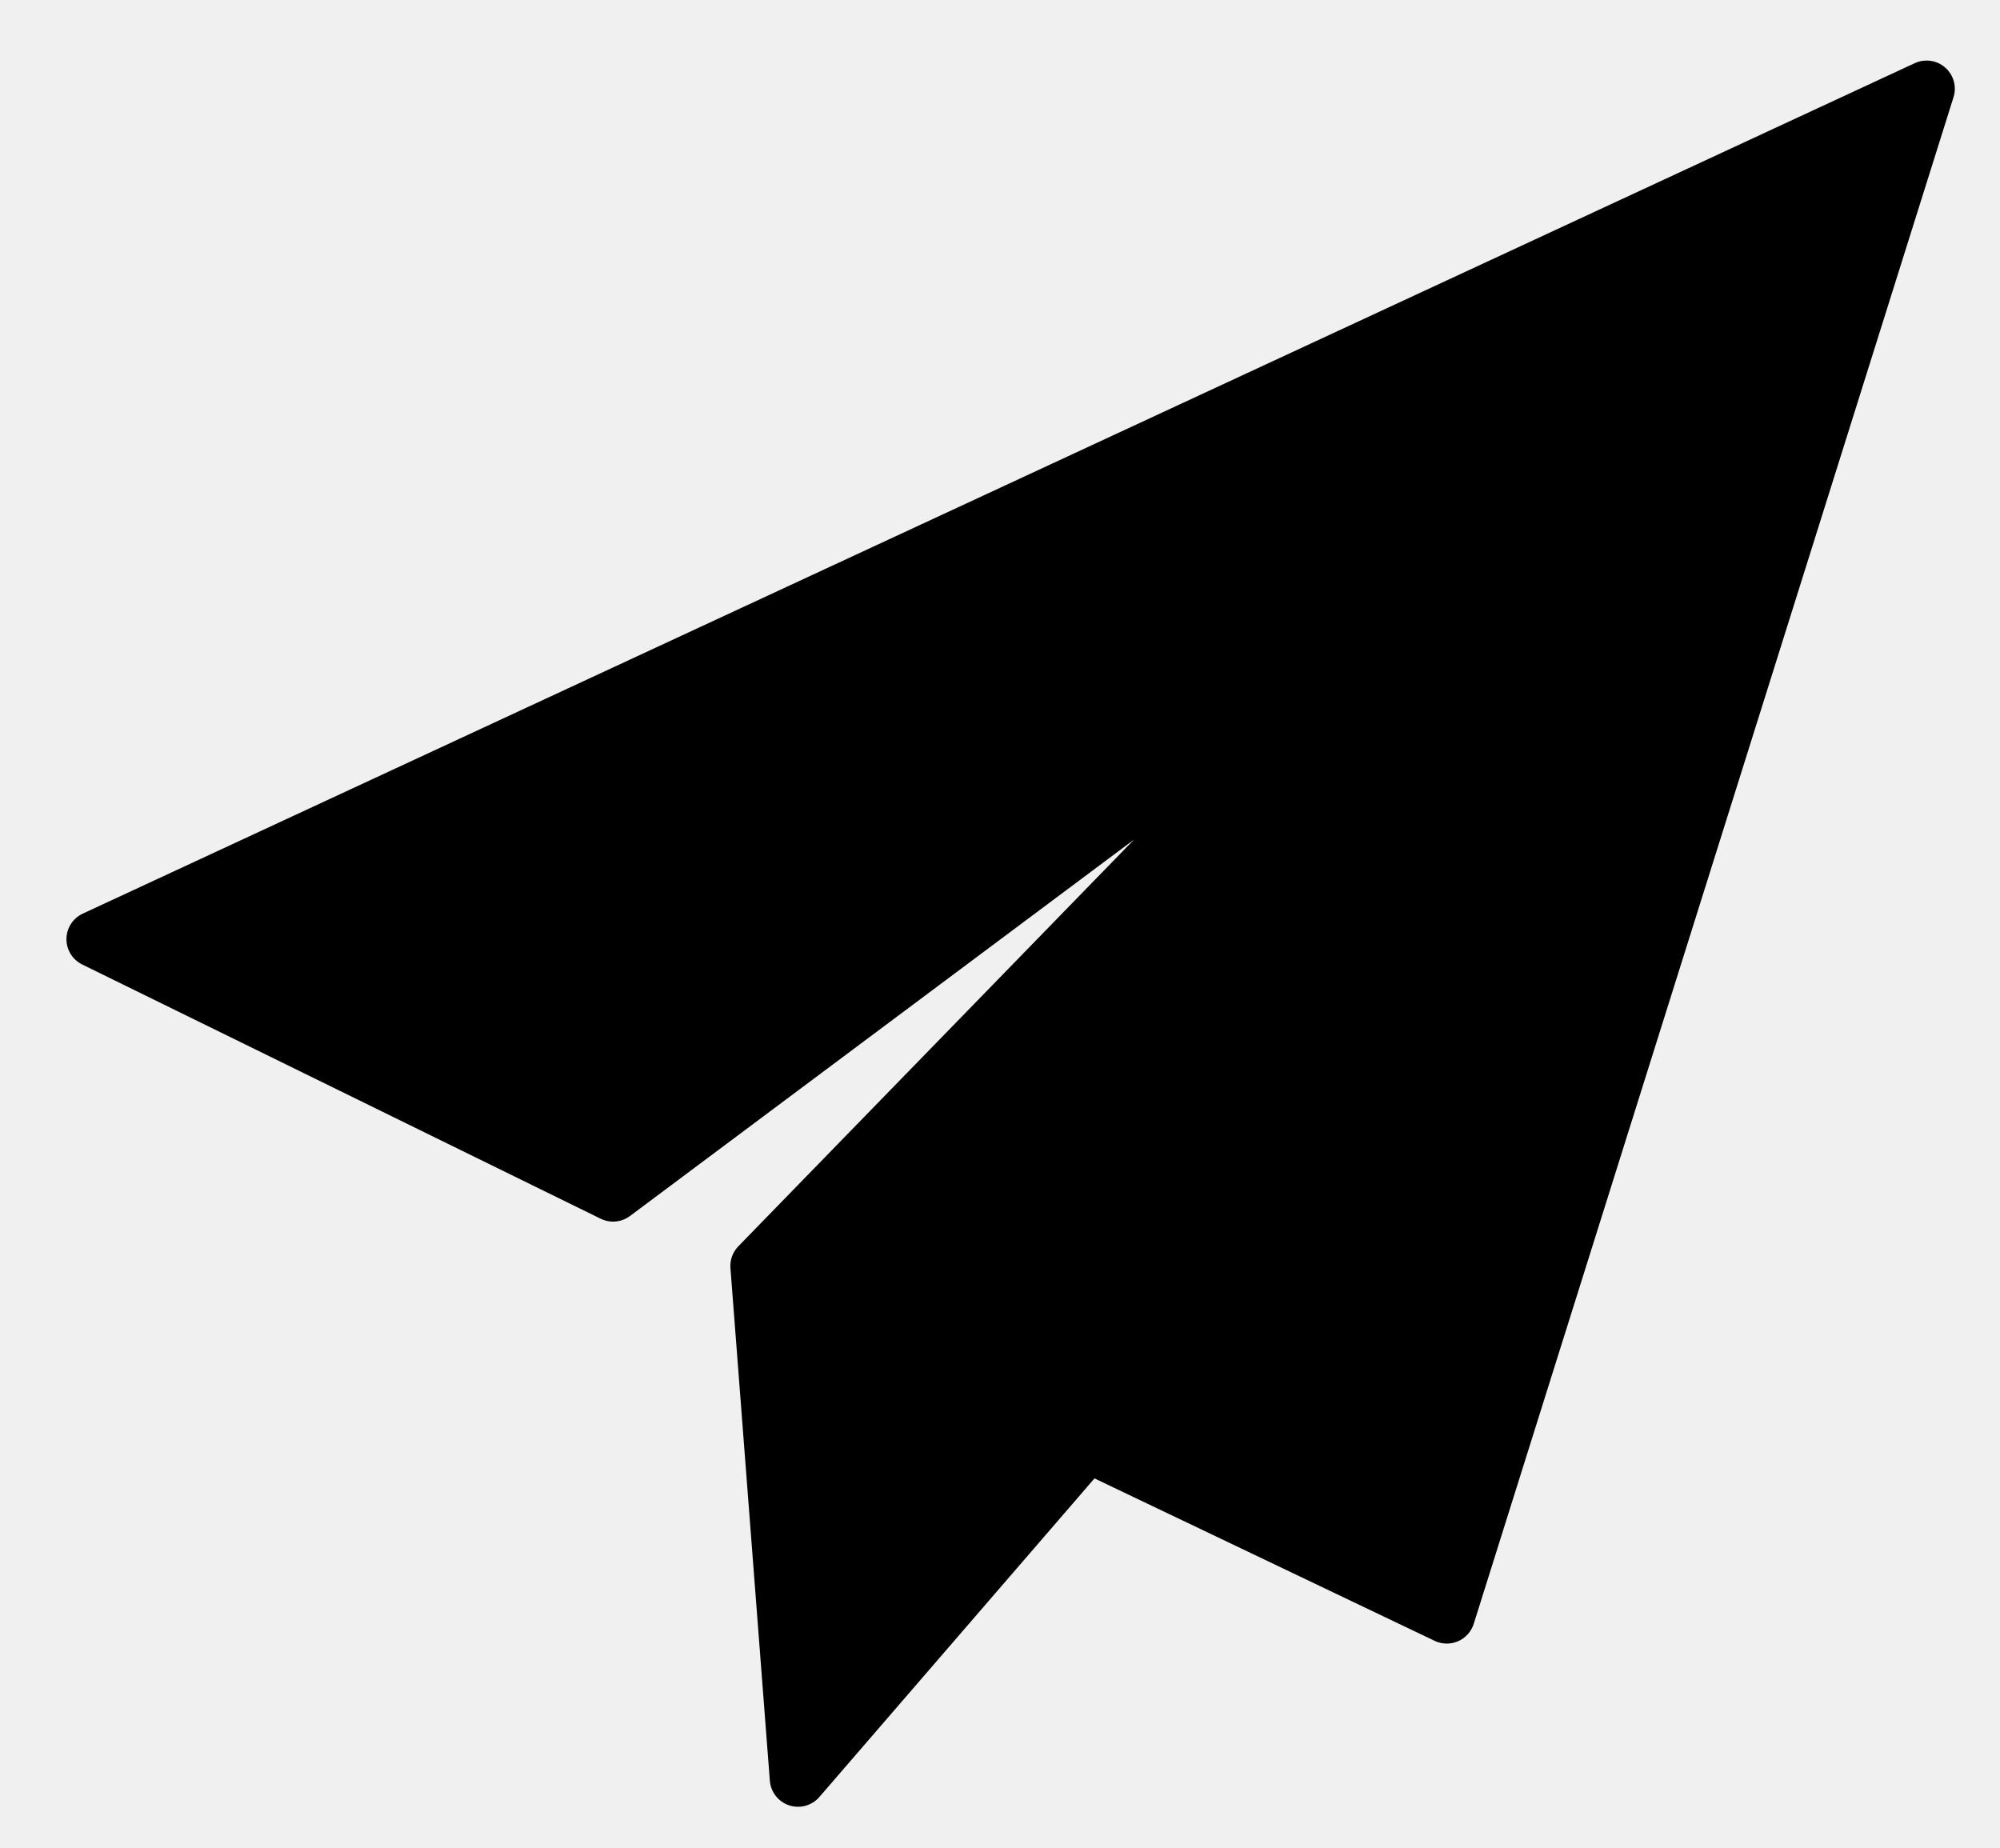
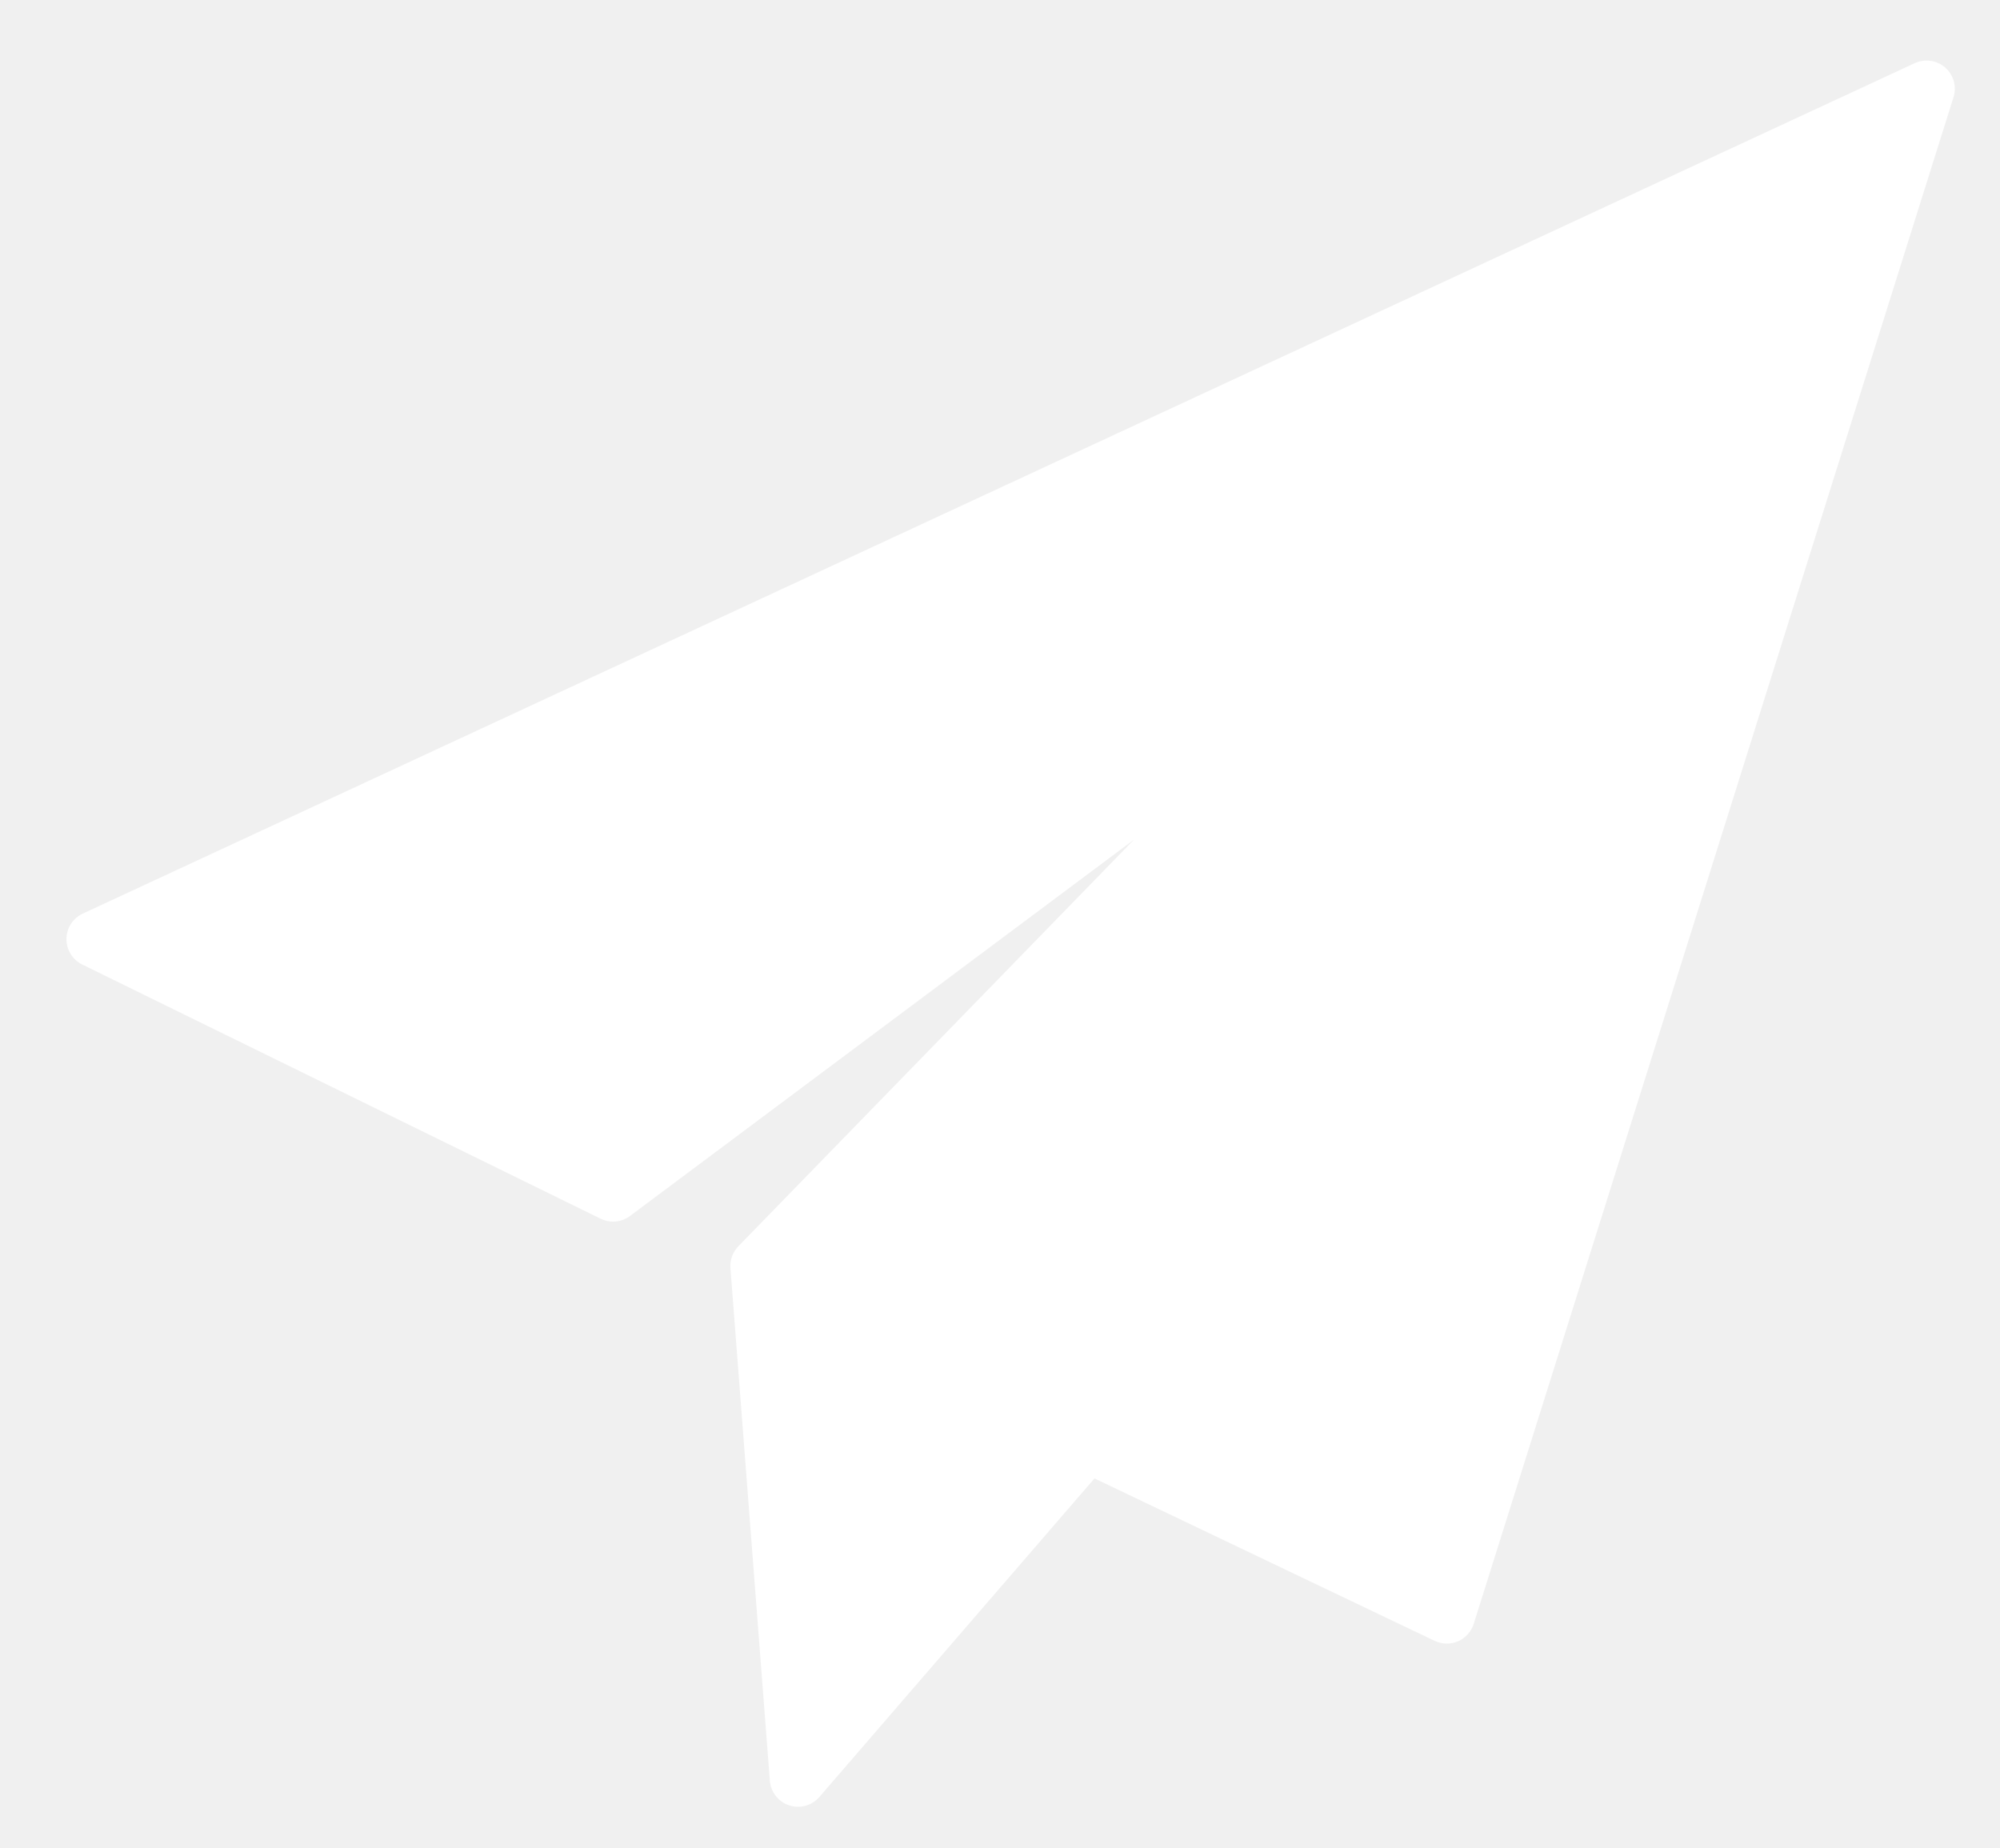
<svg xmlns="http://www.w3.org/2000/svg" viewBox="0 0 197 182">
-   <path d="M191.602 6.654a2.784 2.784 0 00-3.005-.43L8.154 89.991a2.777 2.777 0 00-.053 5.013l51.065 25.04a2.78 2.78 0 002.889-.27l49.65-37.077-38.977 40.06a2.778 2.778 0 00-.78 2.148l3.882 50.5a2.782 2.782 0 004.877 1.6l27.1-31.382 33.506 16a2.782 2.782 0 003.85-1.675L192.422 9.575a2.773 2.773 0 00-.82-2.92z" />
+   <path fill="#fff" d="M191.602 6.654a2.784 2.784 0 00-3.005-.43L8.154 89.991a2.777 2.777 0 00-.053 5.013l51.065 25.04a2.78 2.78 0 002.889-.27l49.65-37.077-38.977 40.06a2.778 2.778 0 00-.78 2.148l3.882 50.5a2.782 2.782 0 004.877 1.6l27.1-31.382 33.506 16a2.782 2.782 0 003.85-1.675L192.422 9.575a2.773 2.773 0 00-.82-2.92z" />
</svg>
